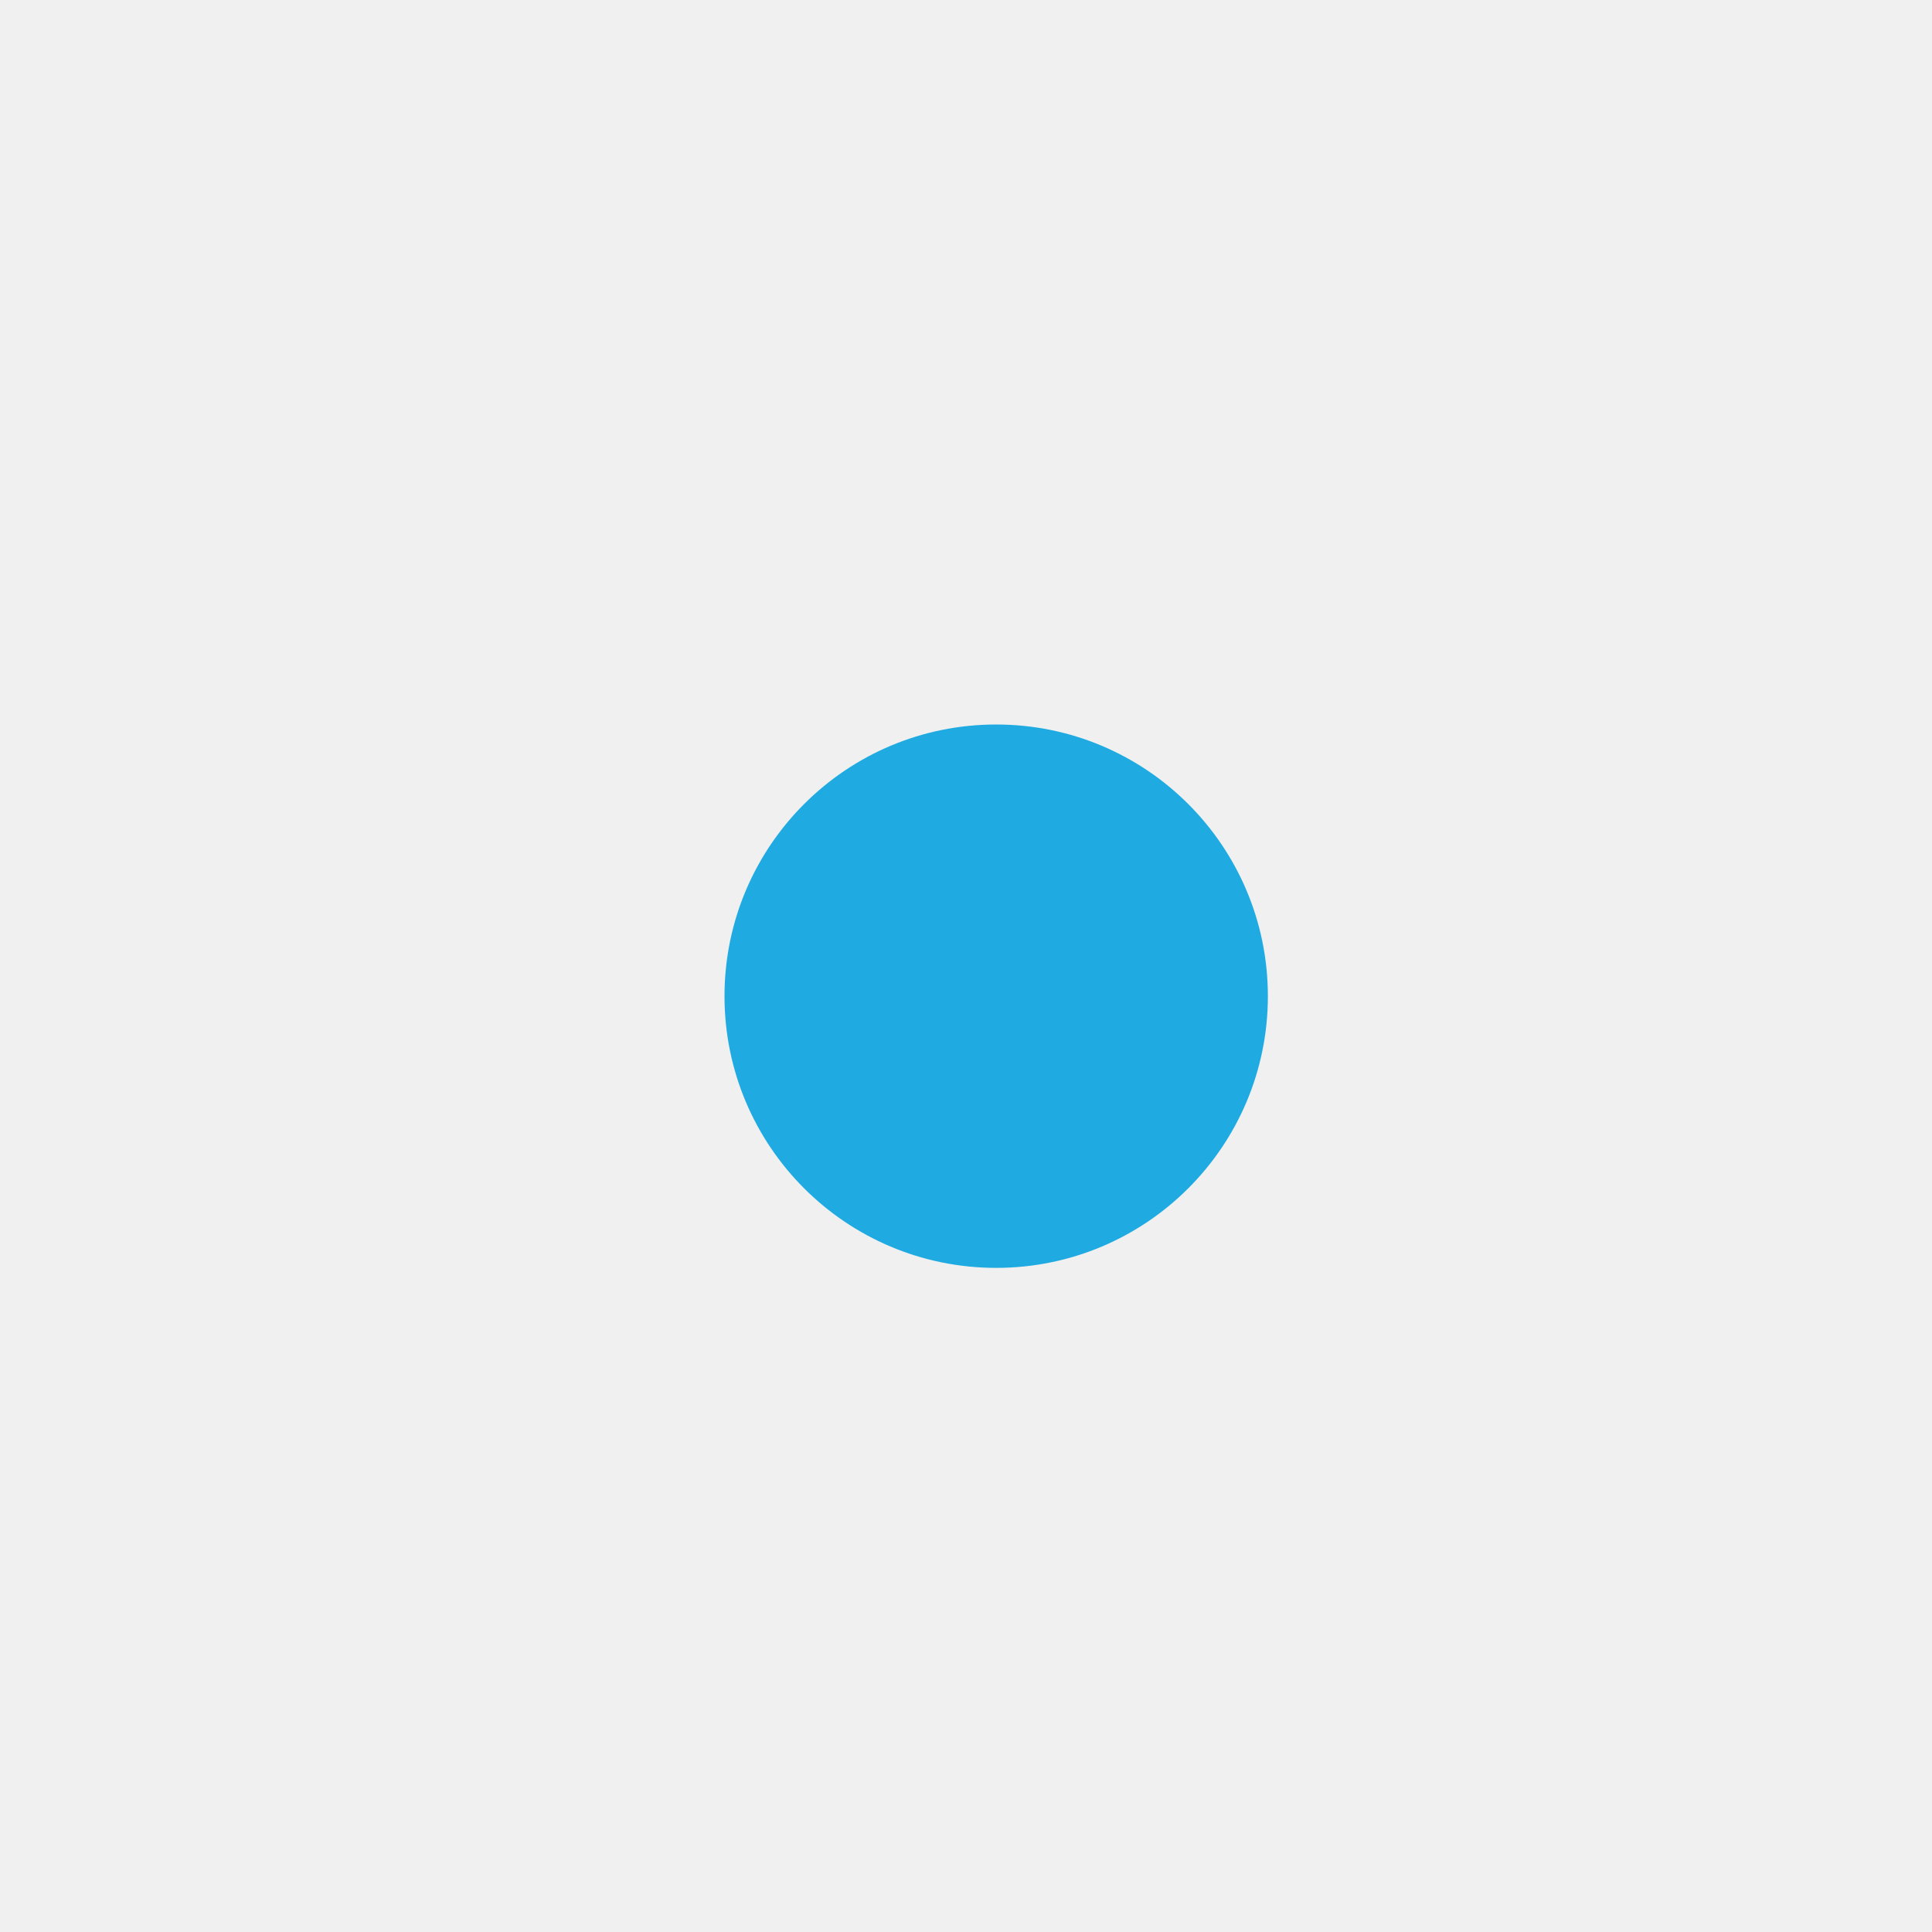
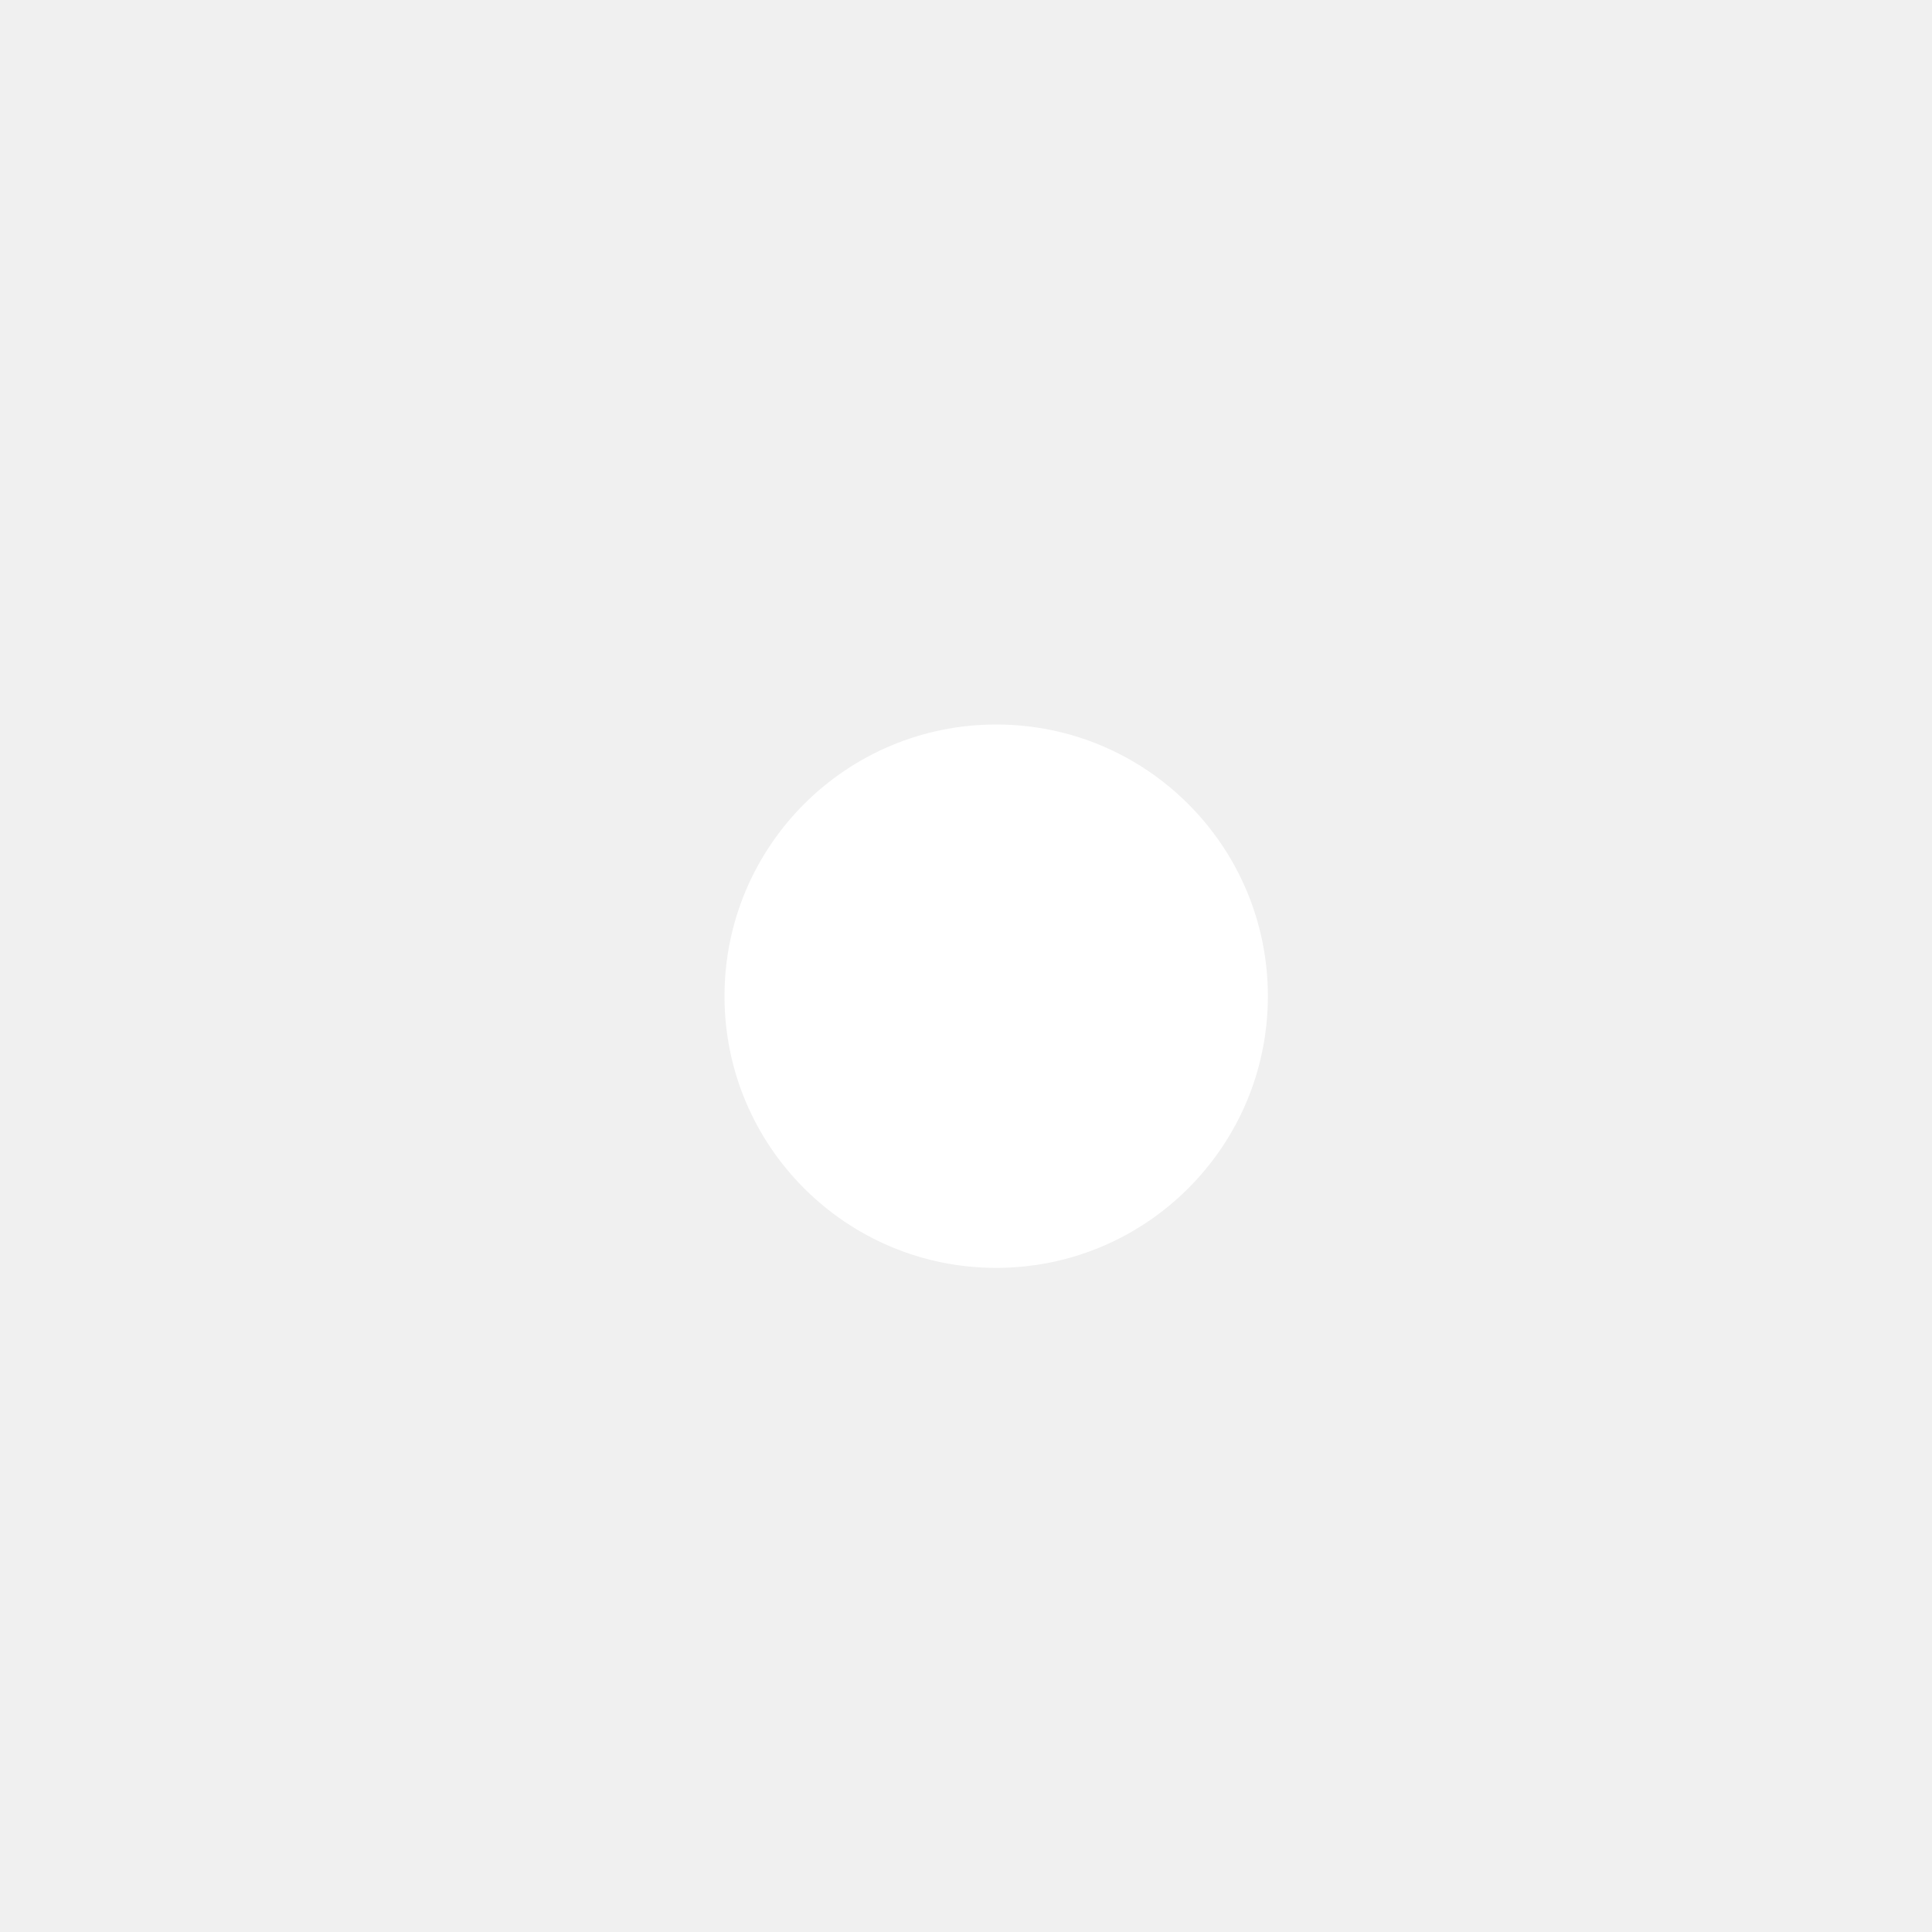
<svg xmlns="http://www.w3.org/2000/svg" version="1.1" id="Layer_1" x="0px" y="0px" viewBox="0 0 32 32" style="enable-background:new 0 0 32 32;" xml:space="preserve">
  <style type="text/css">
- 	.st0{fill-rule:evenodd;clip-rule:evenodd;fill:#1FABE2;}
+ 	.st0{fill-rule:evenodd;clip-rule:evenodd;fill:#FFF;}
</style>
  <g id="Ellipse_1_copy">
    <g>
      <g id="Ellipse_2">
        <g>
          <circle class="st0" cx="16.5" cy="16.5" r="4.5" />
        </g>
      </g>
    </g>
  </g>
</svg>
